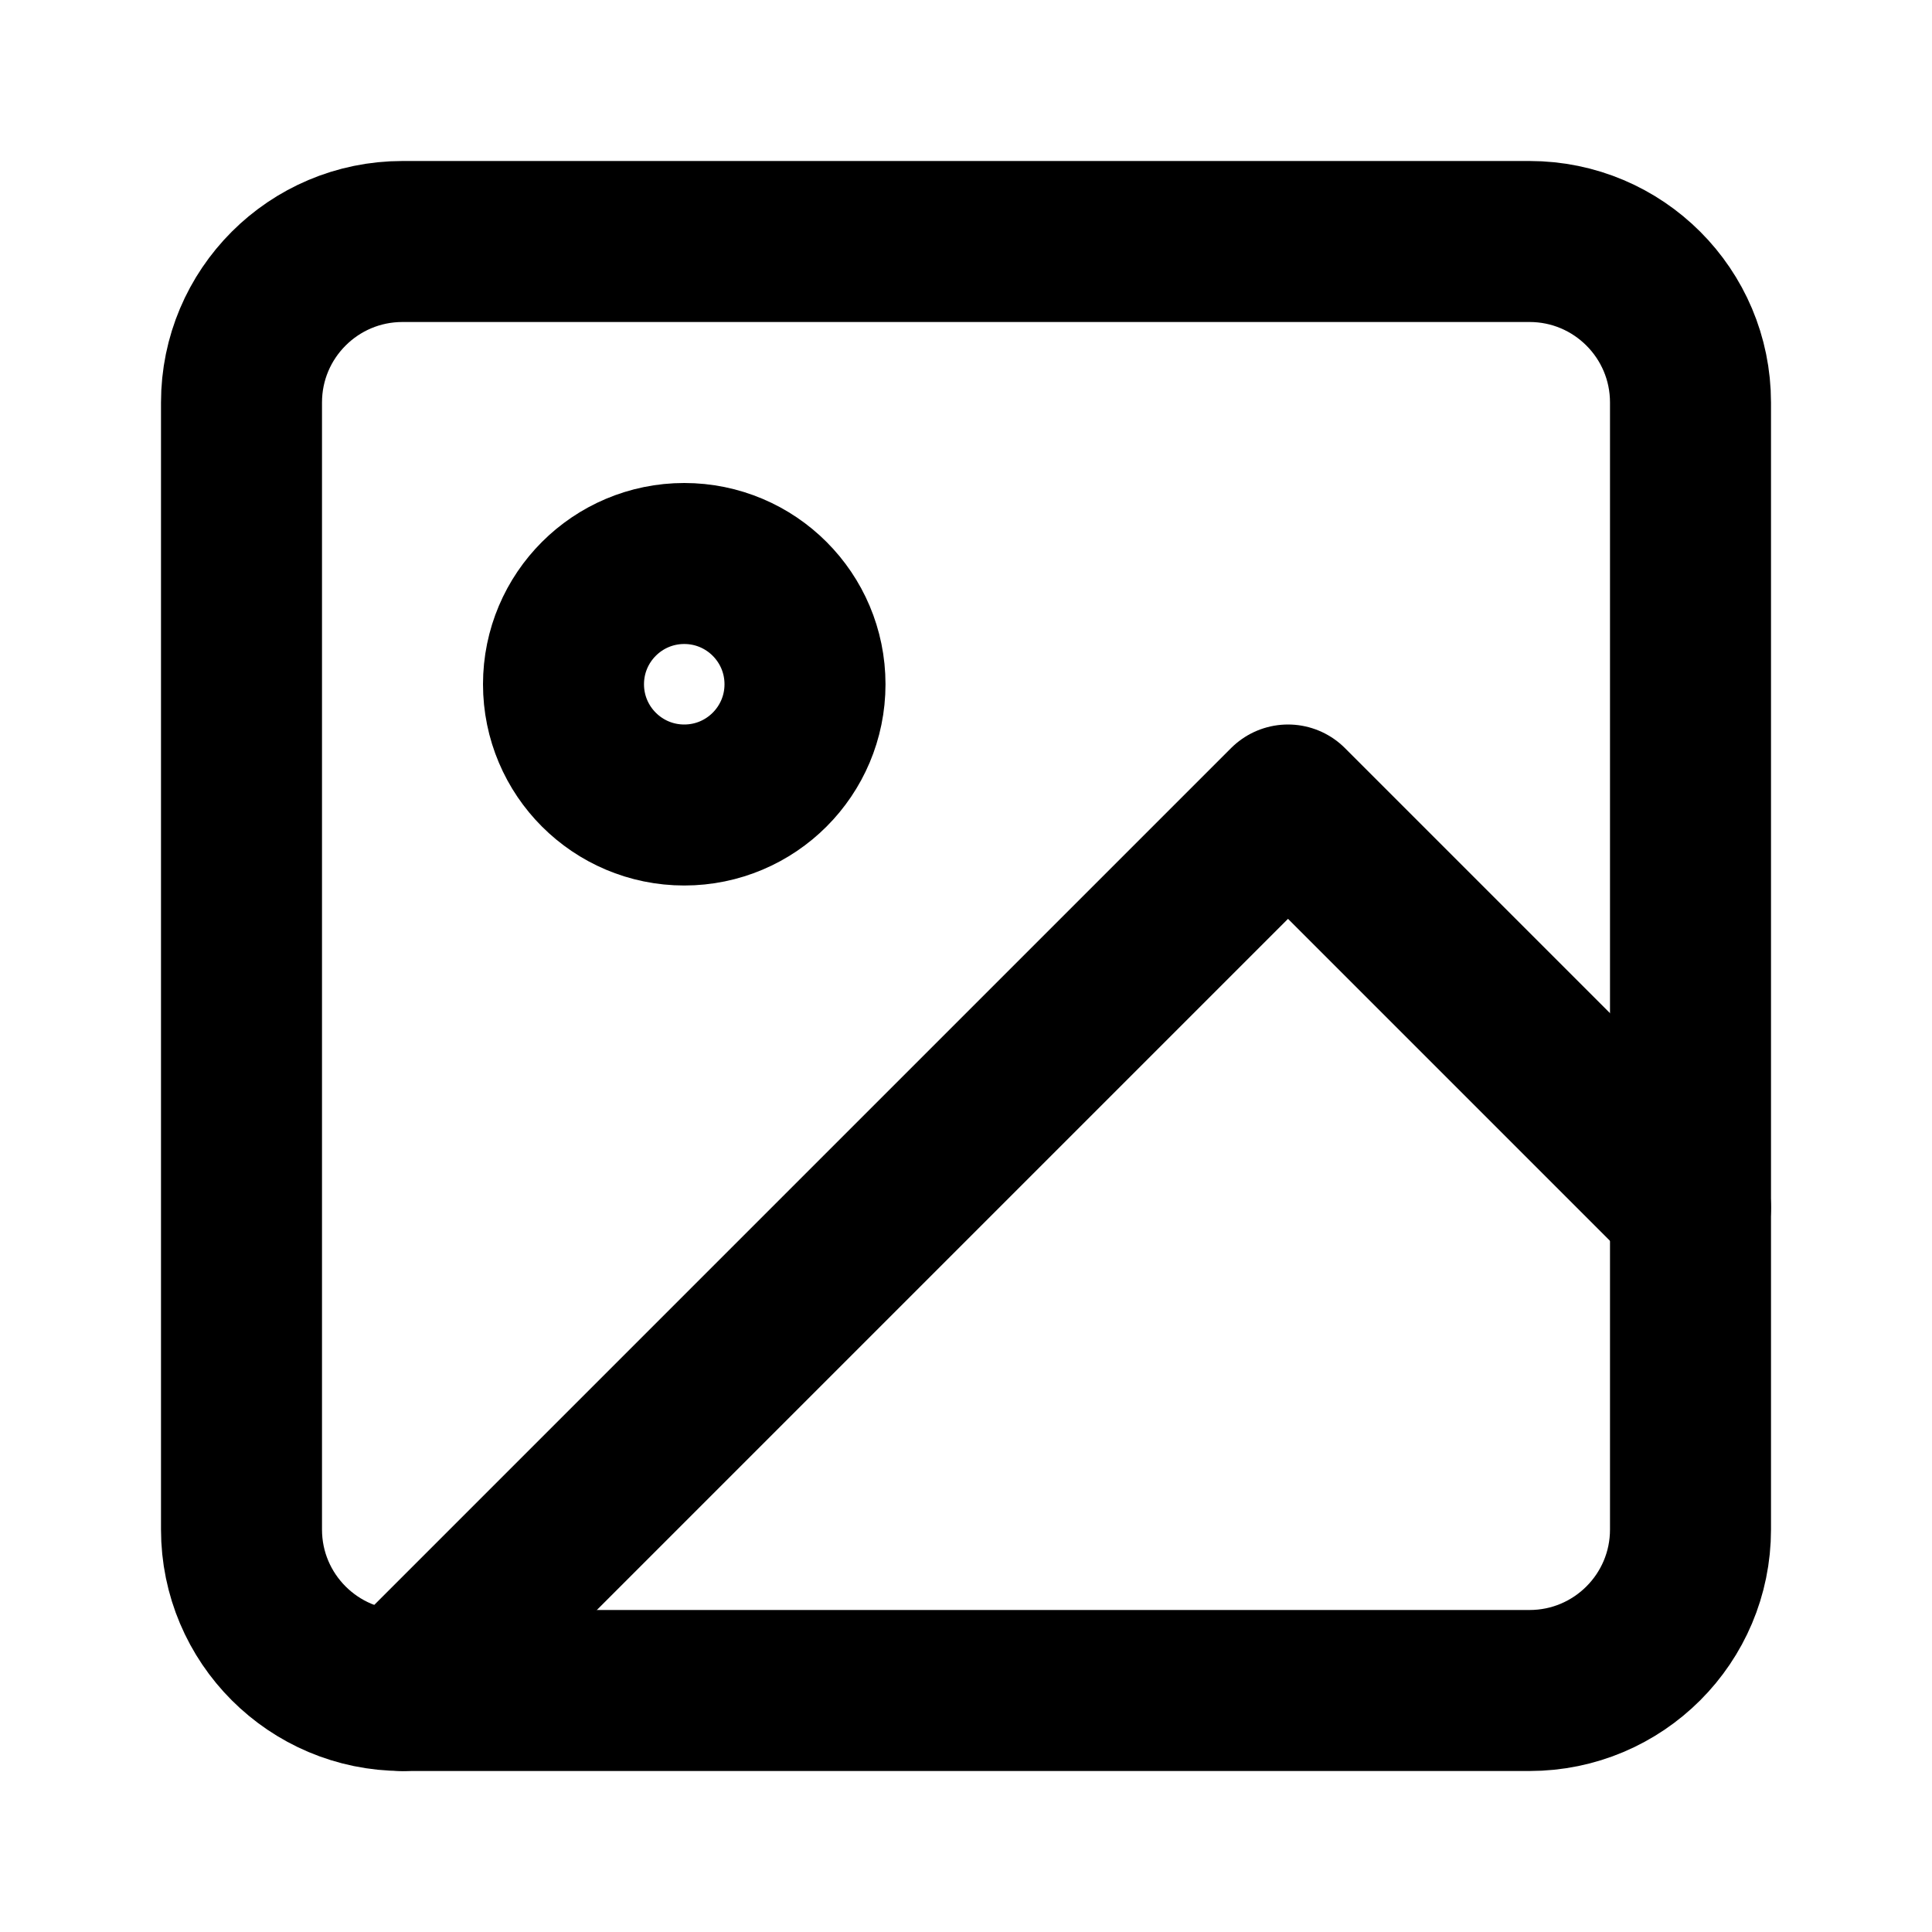
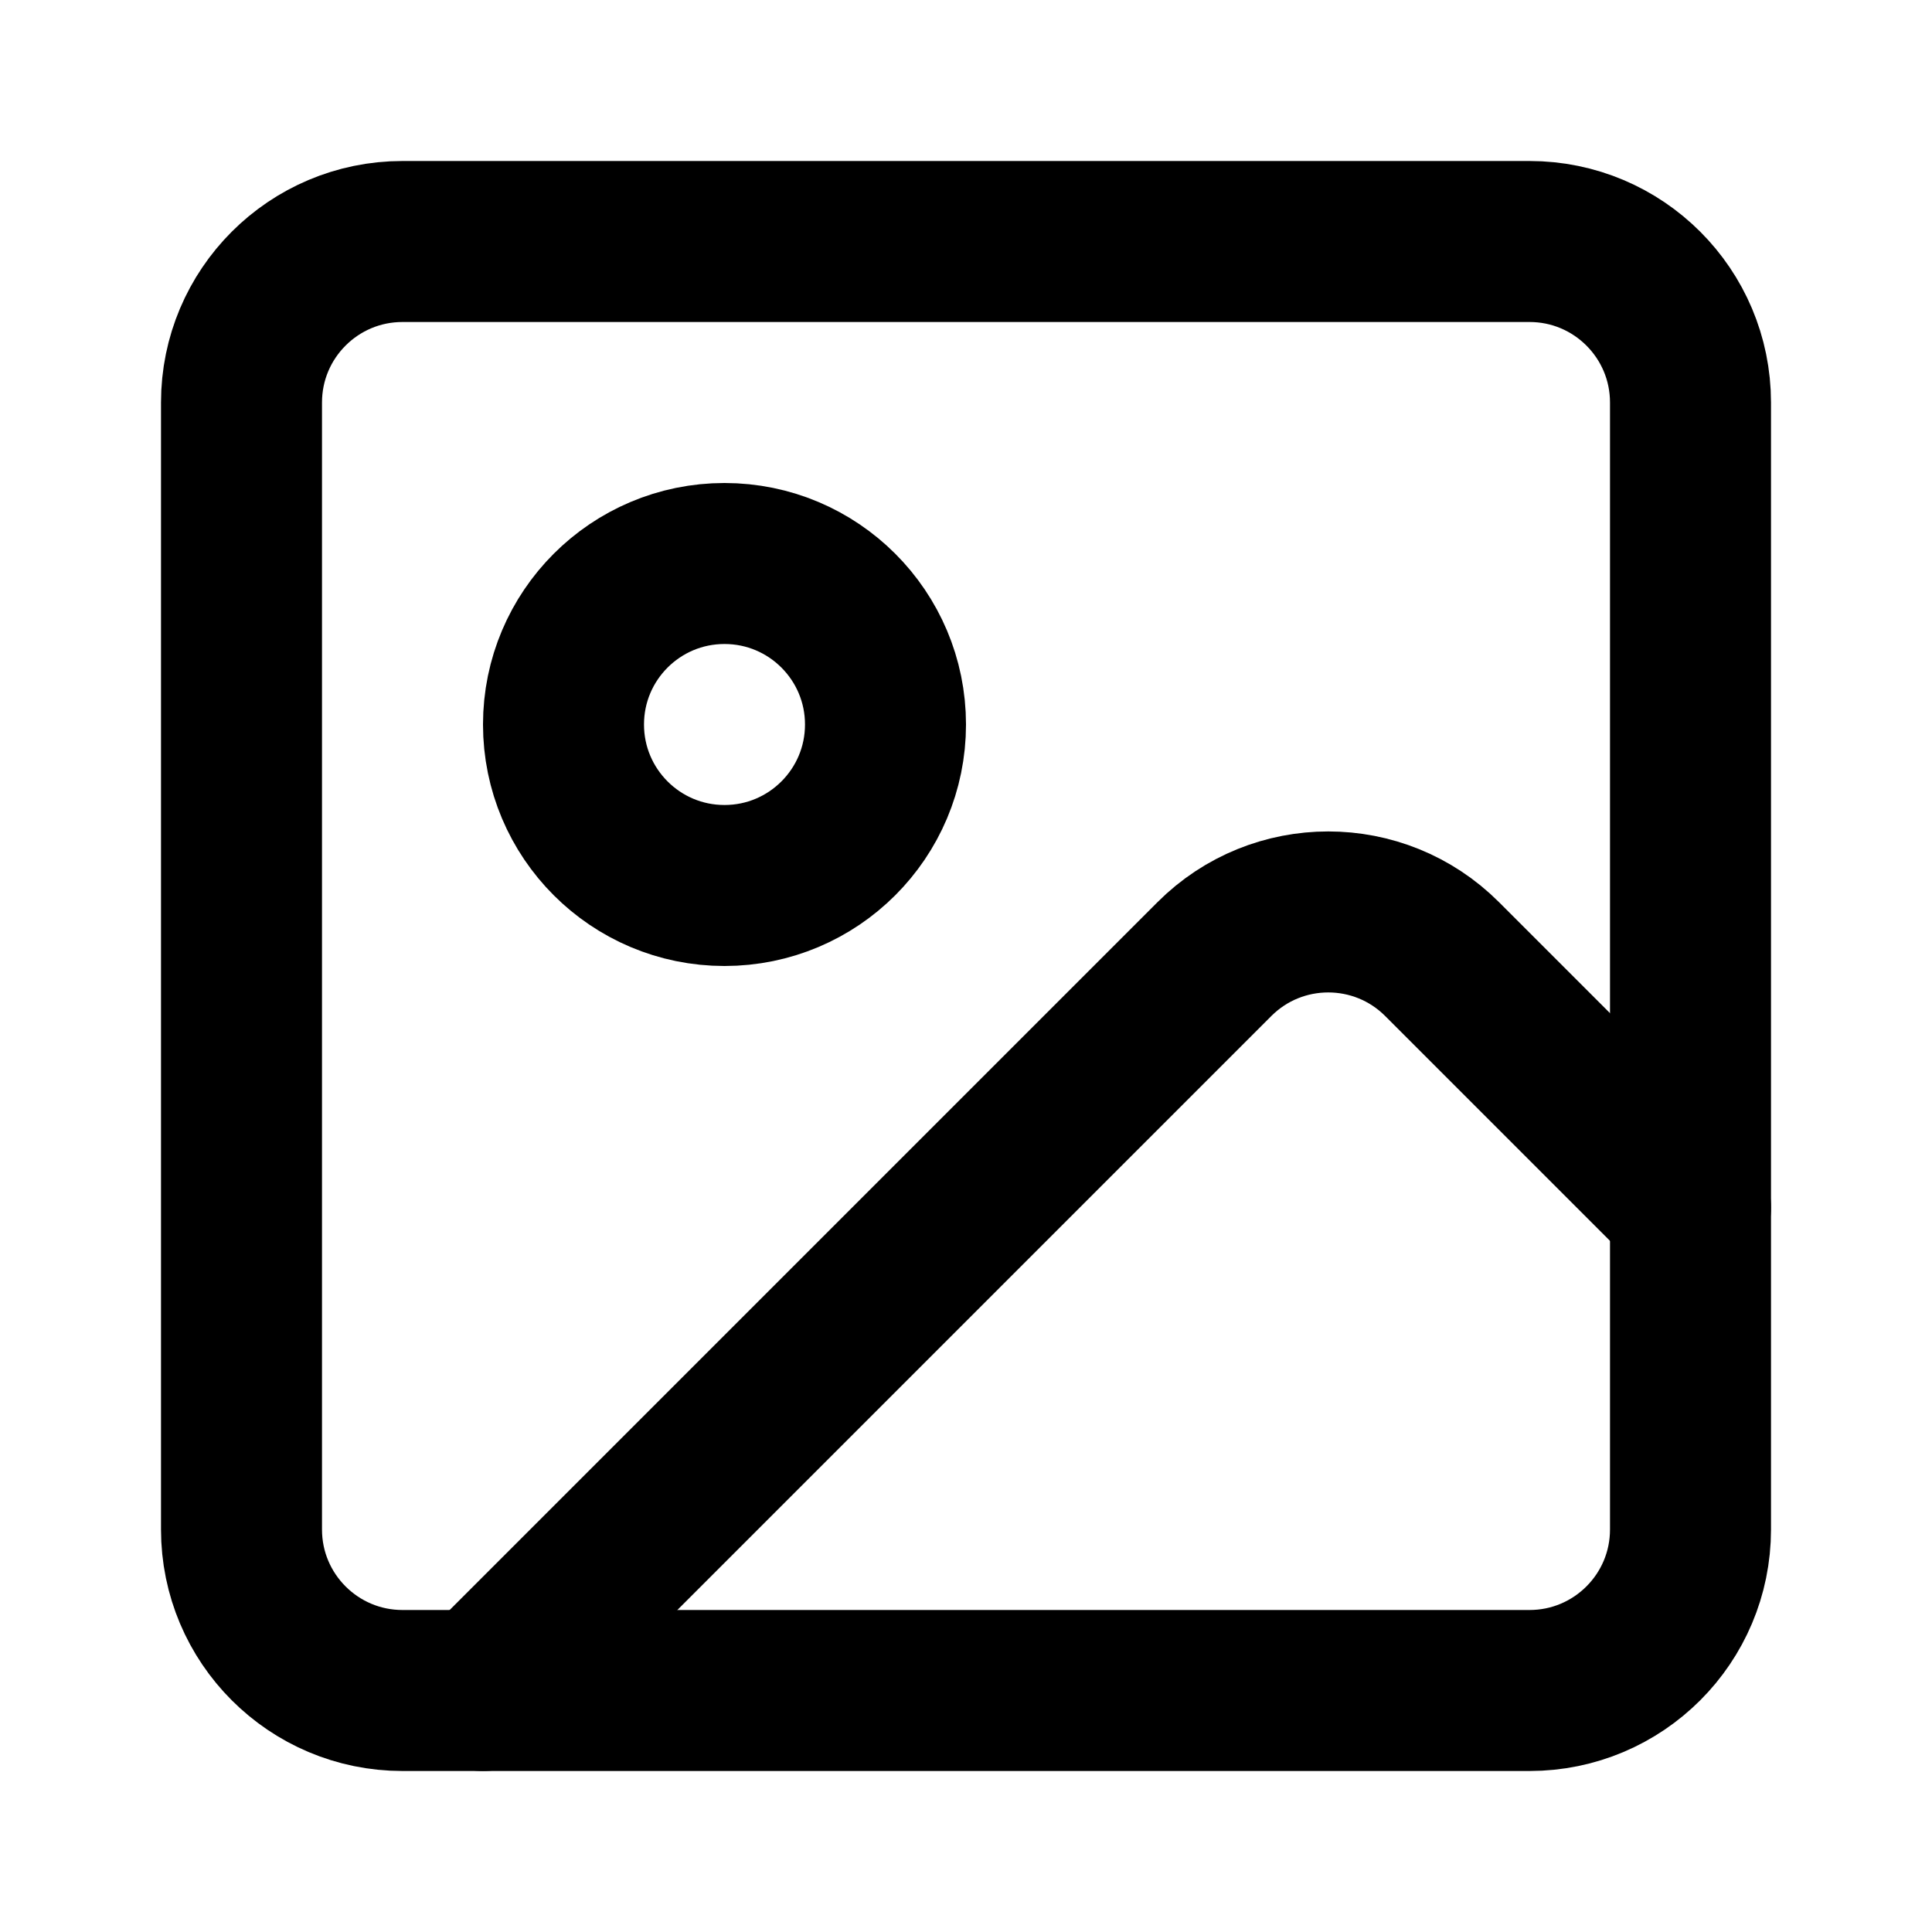
- <svg xmlns="http://www.w3.org/2000/svg" width="24" height="24" viewBox="0 0 24 24" fill="none">
-   <rect x="3" y="3" width="18" height="18" rx="2" ry="2" stroke="currentColor" stroke-width="2" stroke-linecap="round" stroke-linejoin="round" />
-   <circle cx="8.5" cy="8.5" r="1.5" stroke="currentColor" stroke-width="2" stroke-linecap="round" stroke-linejoin="round" />
-   <path d="M21 15l-5-5L5 21" stroke="currentColor" stroke-width="2" stroke-linecap="round" stroke-linejoin="round" />
+ <svg xmlns="http://www.w3.org/2000/svg" viewBox="0 0 24 24" fill="none">
+   <g fill="none" stroke="currentColor" stroke-linecap="round" stroke-linejoin="round" stroke-width="2">
+     <rect width="18" height="18" x="3" y="3" rx="2" ry="2" />
+     <circle cx="9" cy="9" r="2" />
+     <path d="m21 15l-3.086-3.086a2 2 0 0 0-2.828 0L6 21" />
+   </g>
</svg>
